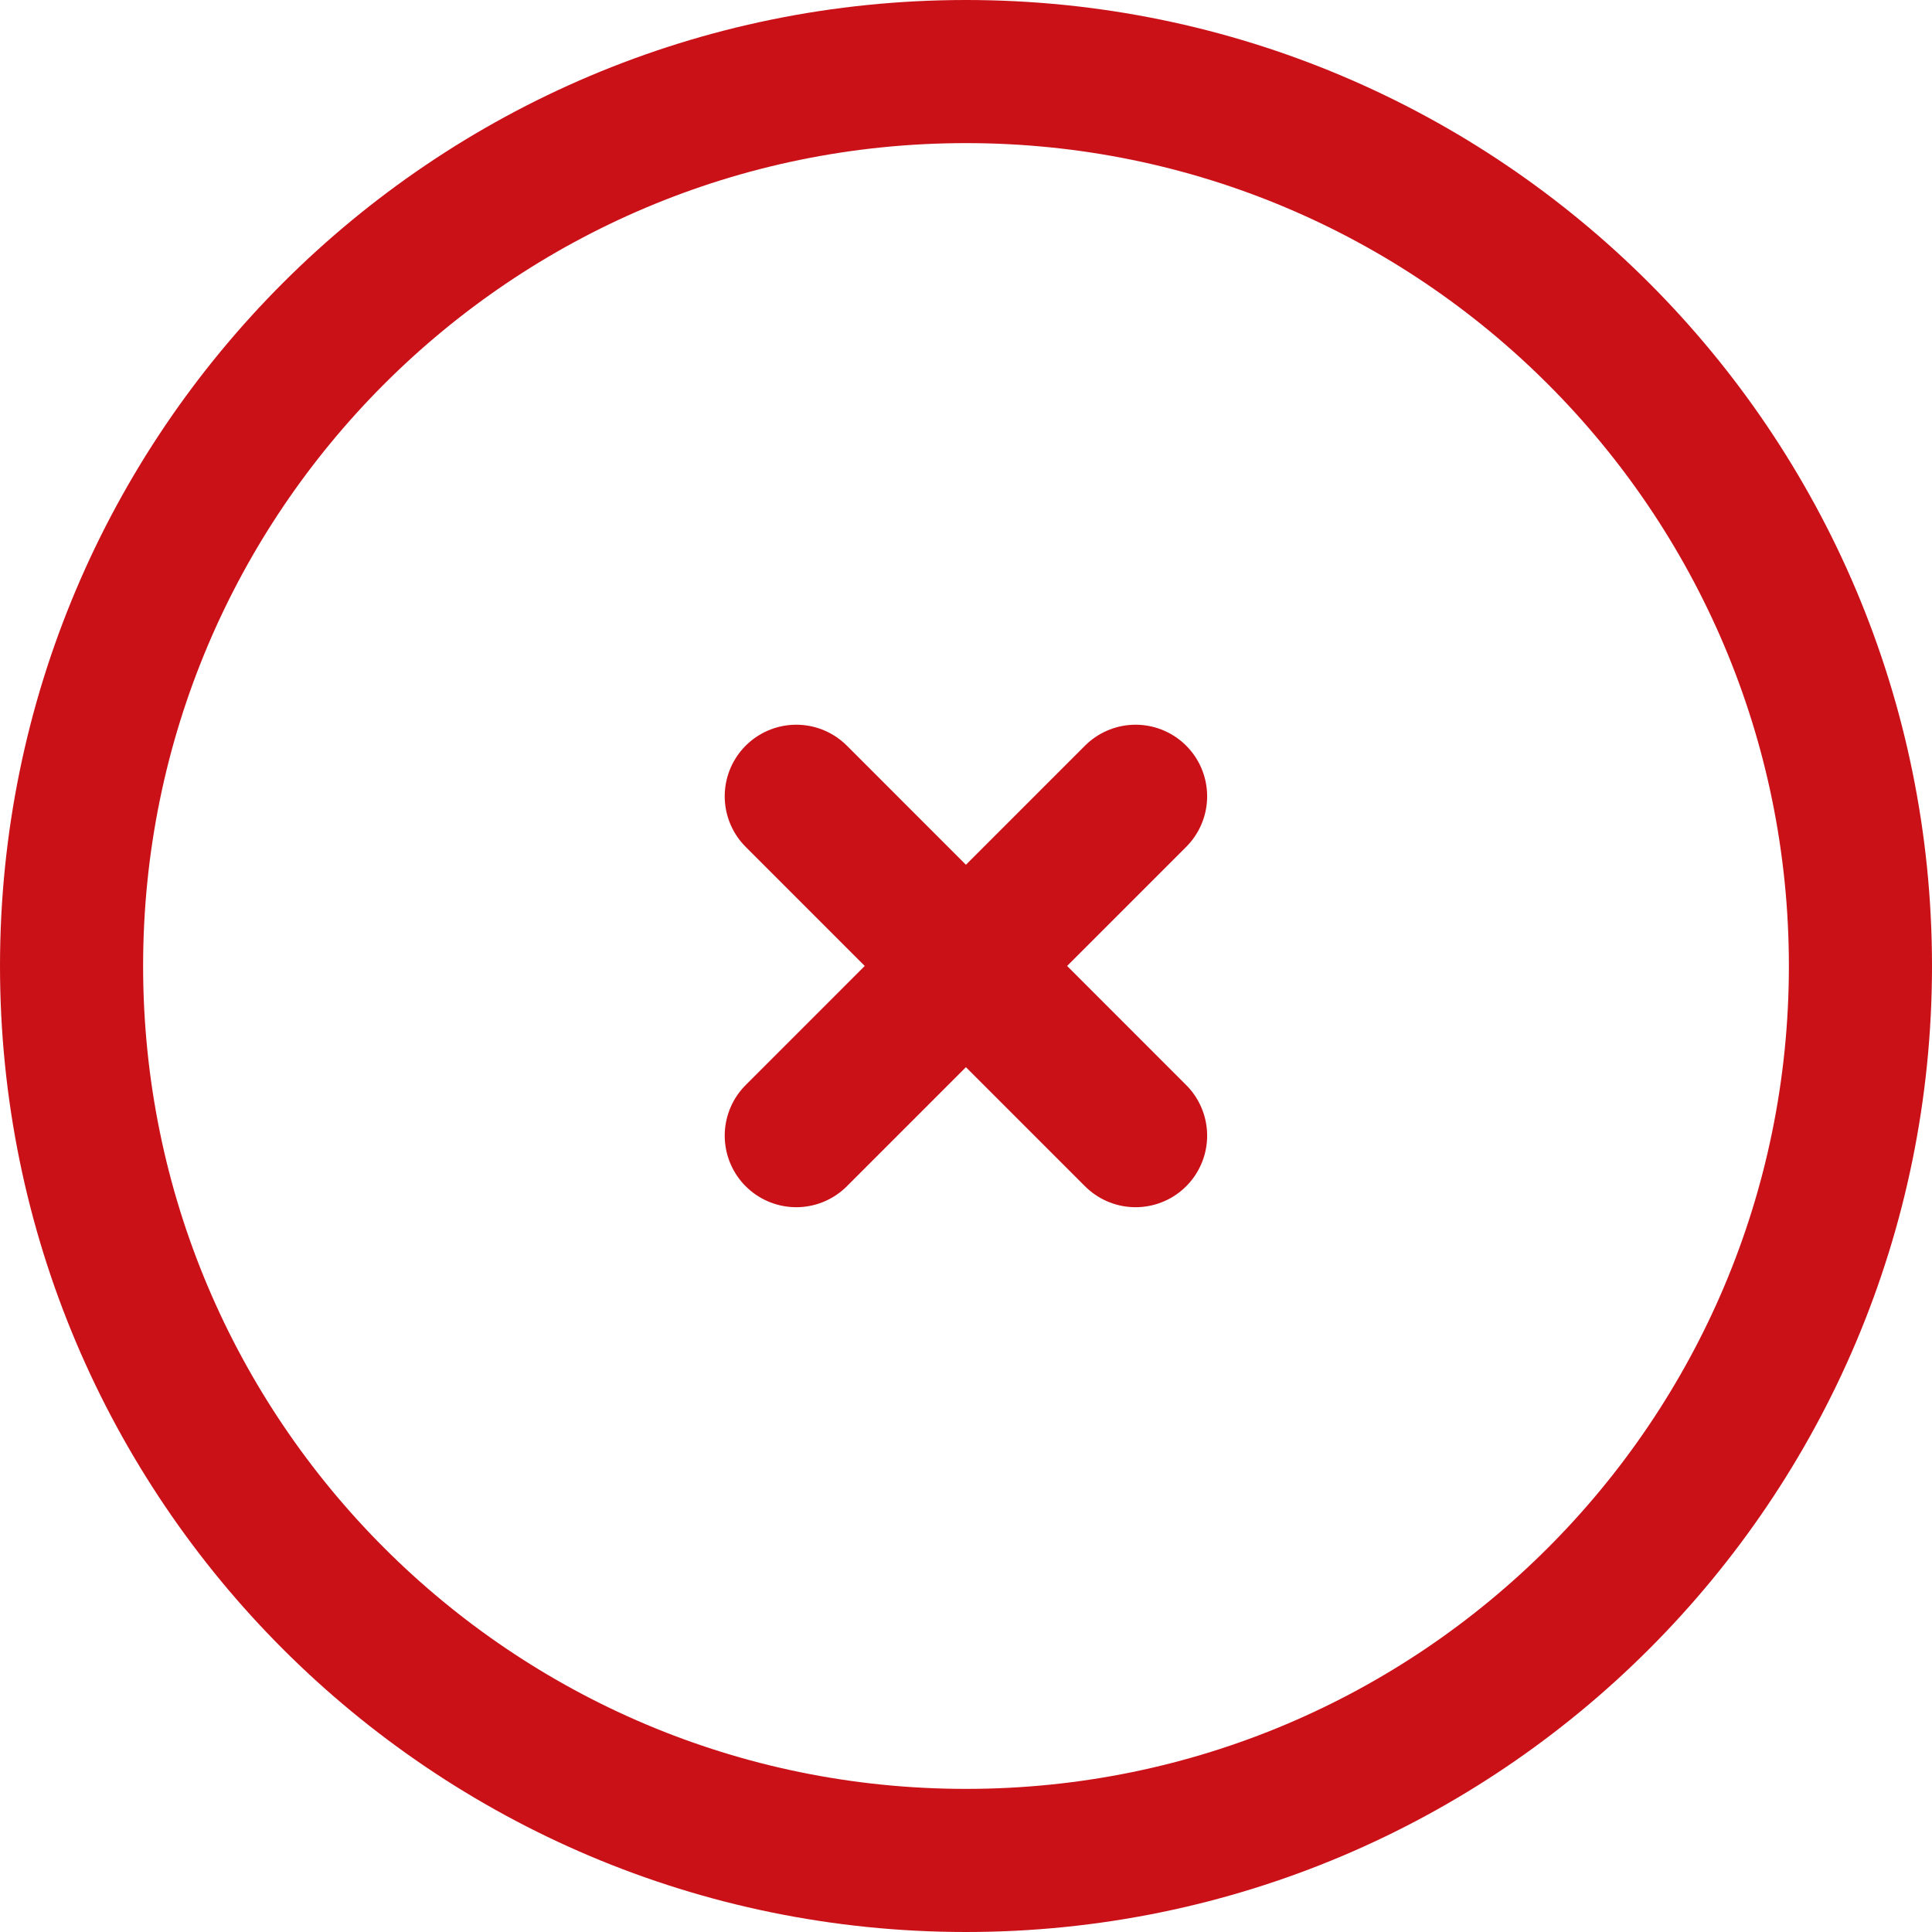
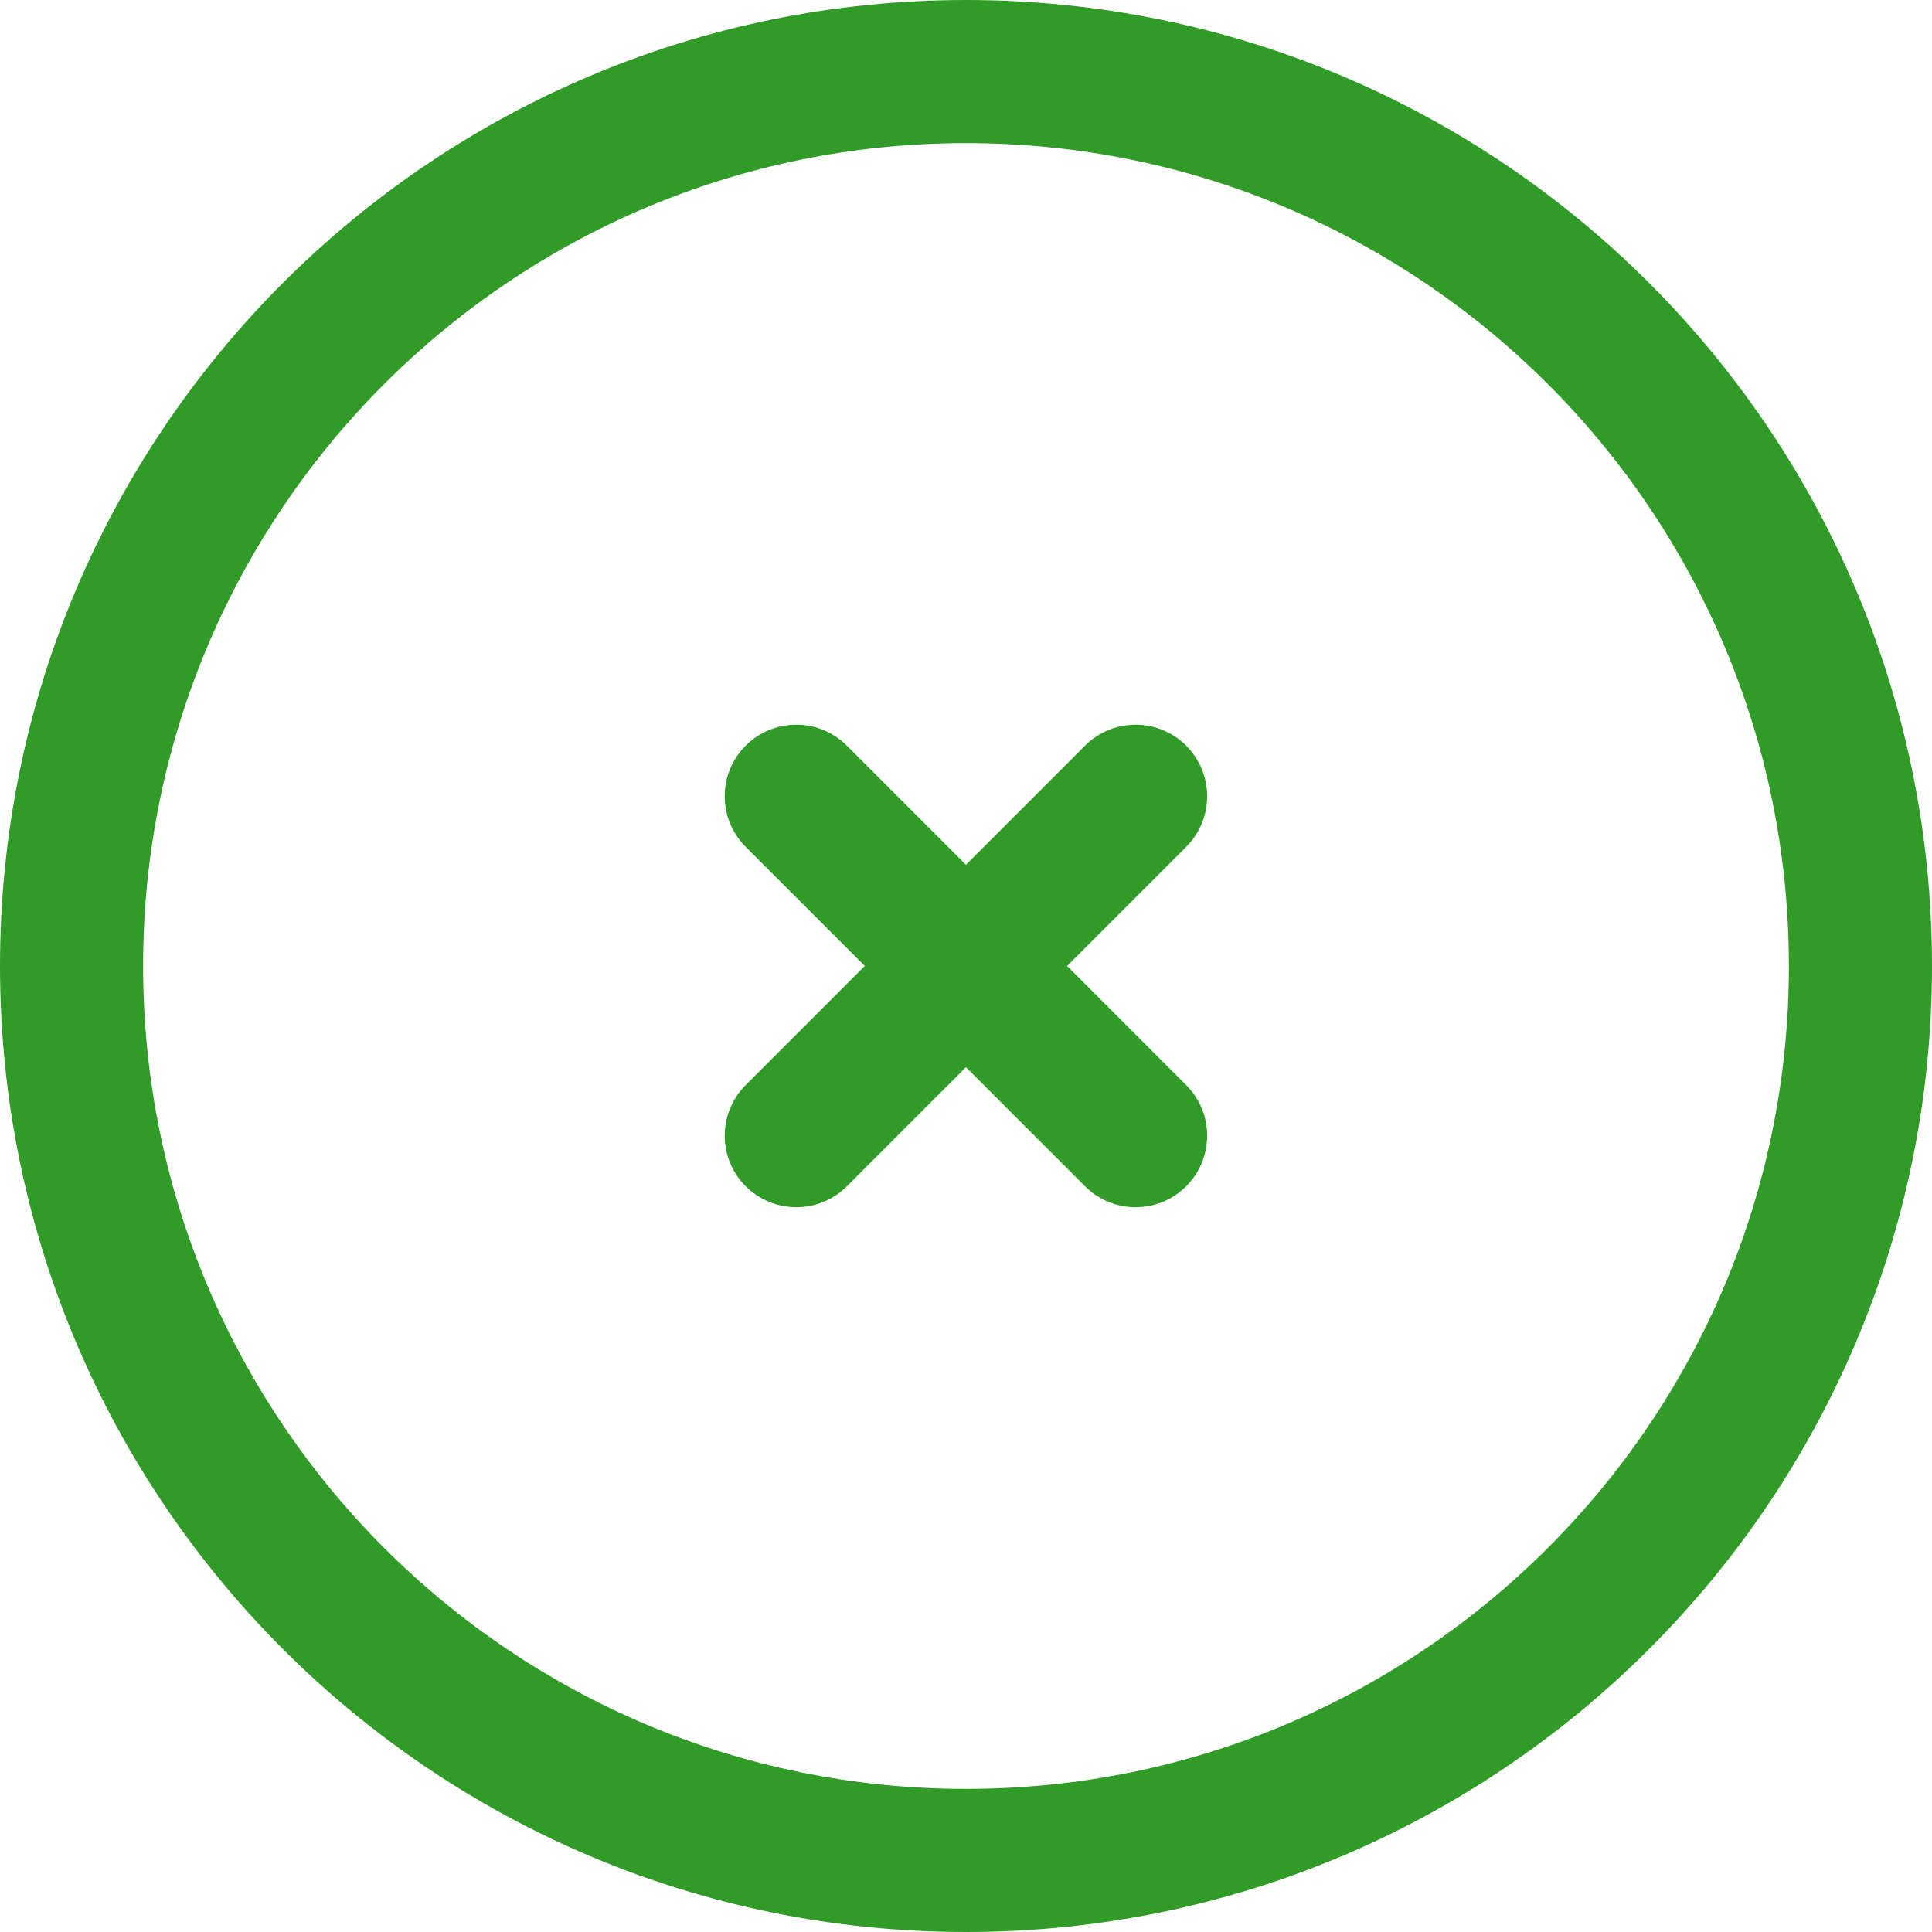
<svg xmlns="http://www.w3.org/2000/svg" width="27" height="27" viewBox="0 0 27 27" fill="none">
-   <path d="M11.128 15.871L15.87 11.128" stroke="#CA1118" stroke-width="2" stroke-miterlimit="10" stroke-linecap="round" stroke-linejoin="round" />
-   <path d="M11.128 11.128L15.87 15.871" stroke="#CA1118" stroke-width="2" stroke-miterlimit="10" stroke-linecap="round" stroke-linejoin="round" />
-   <path d="M13.5 26C20.404 26 26 20.404 26 13.5C26 6.596 20.404 1 13.5 1C6.596 1 1 6.596 1 13.5C1 20.404 6.596 26 13.5 26Z" stroke="#CA1118" stroke-width="2" stroke-miterlimit="10" stroke-linecap="round" stroke-linejoin="round" />
+   <path d="M11.128 15.871L15.87 11.128" stroke="#309B27" stroke-width="2" stroke-miterlimit="10" stroke-linecap="round" stroke-linejoin="round" />
+   <path d="M11.128 11.128L15.87 15.871" stroke="#309B27" stroke-width="2" stroke-miterlimit="10" stroke-linecap="round" stroke-linejoin="round" />
+   <path d="M13.5 26C20.404 26 26 20.404 26 13.5C26 6.596 20.404 1 13.5 1C6.596 1 1 6.596 1 13.5C1 20.404 6.596 26 13.5 26Z" stroke="#309B27" stroke-width="2" stroke-miterlimit="10" stroke-linecap="round" stroke-linejoin="round" />
</svg>
